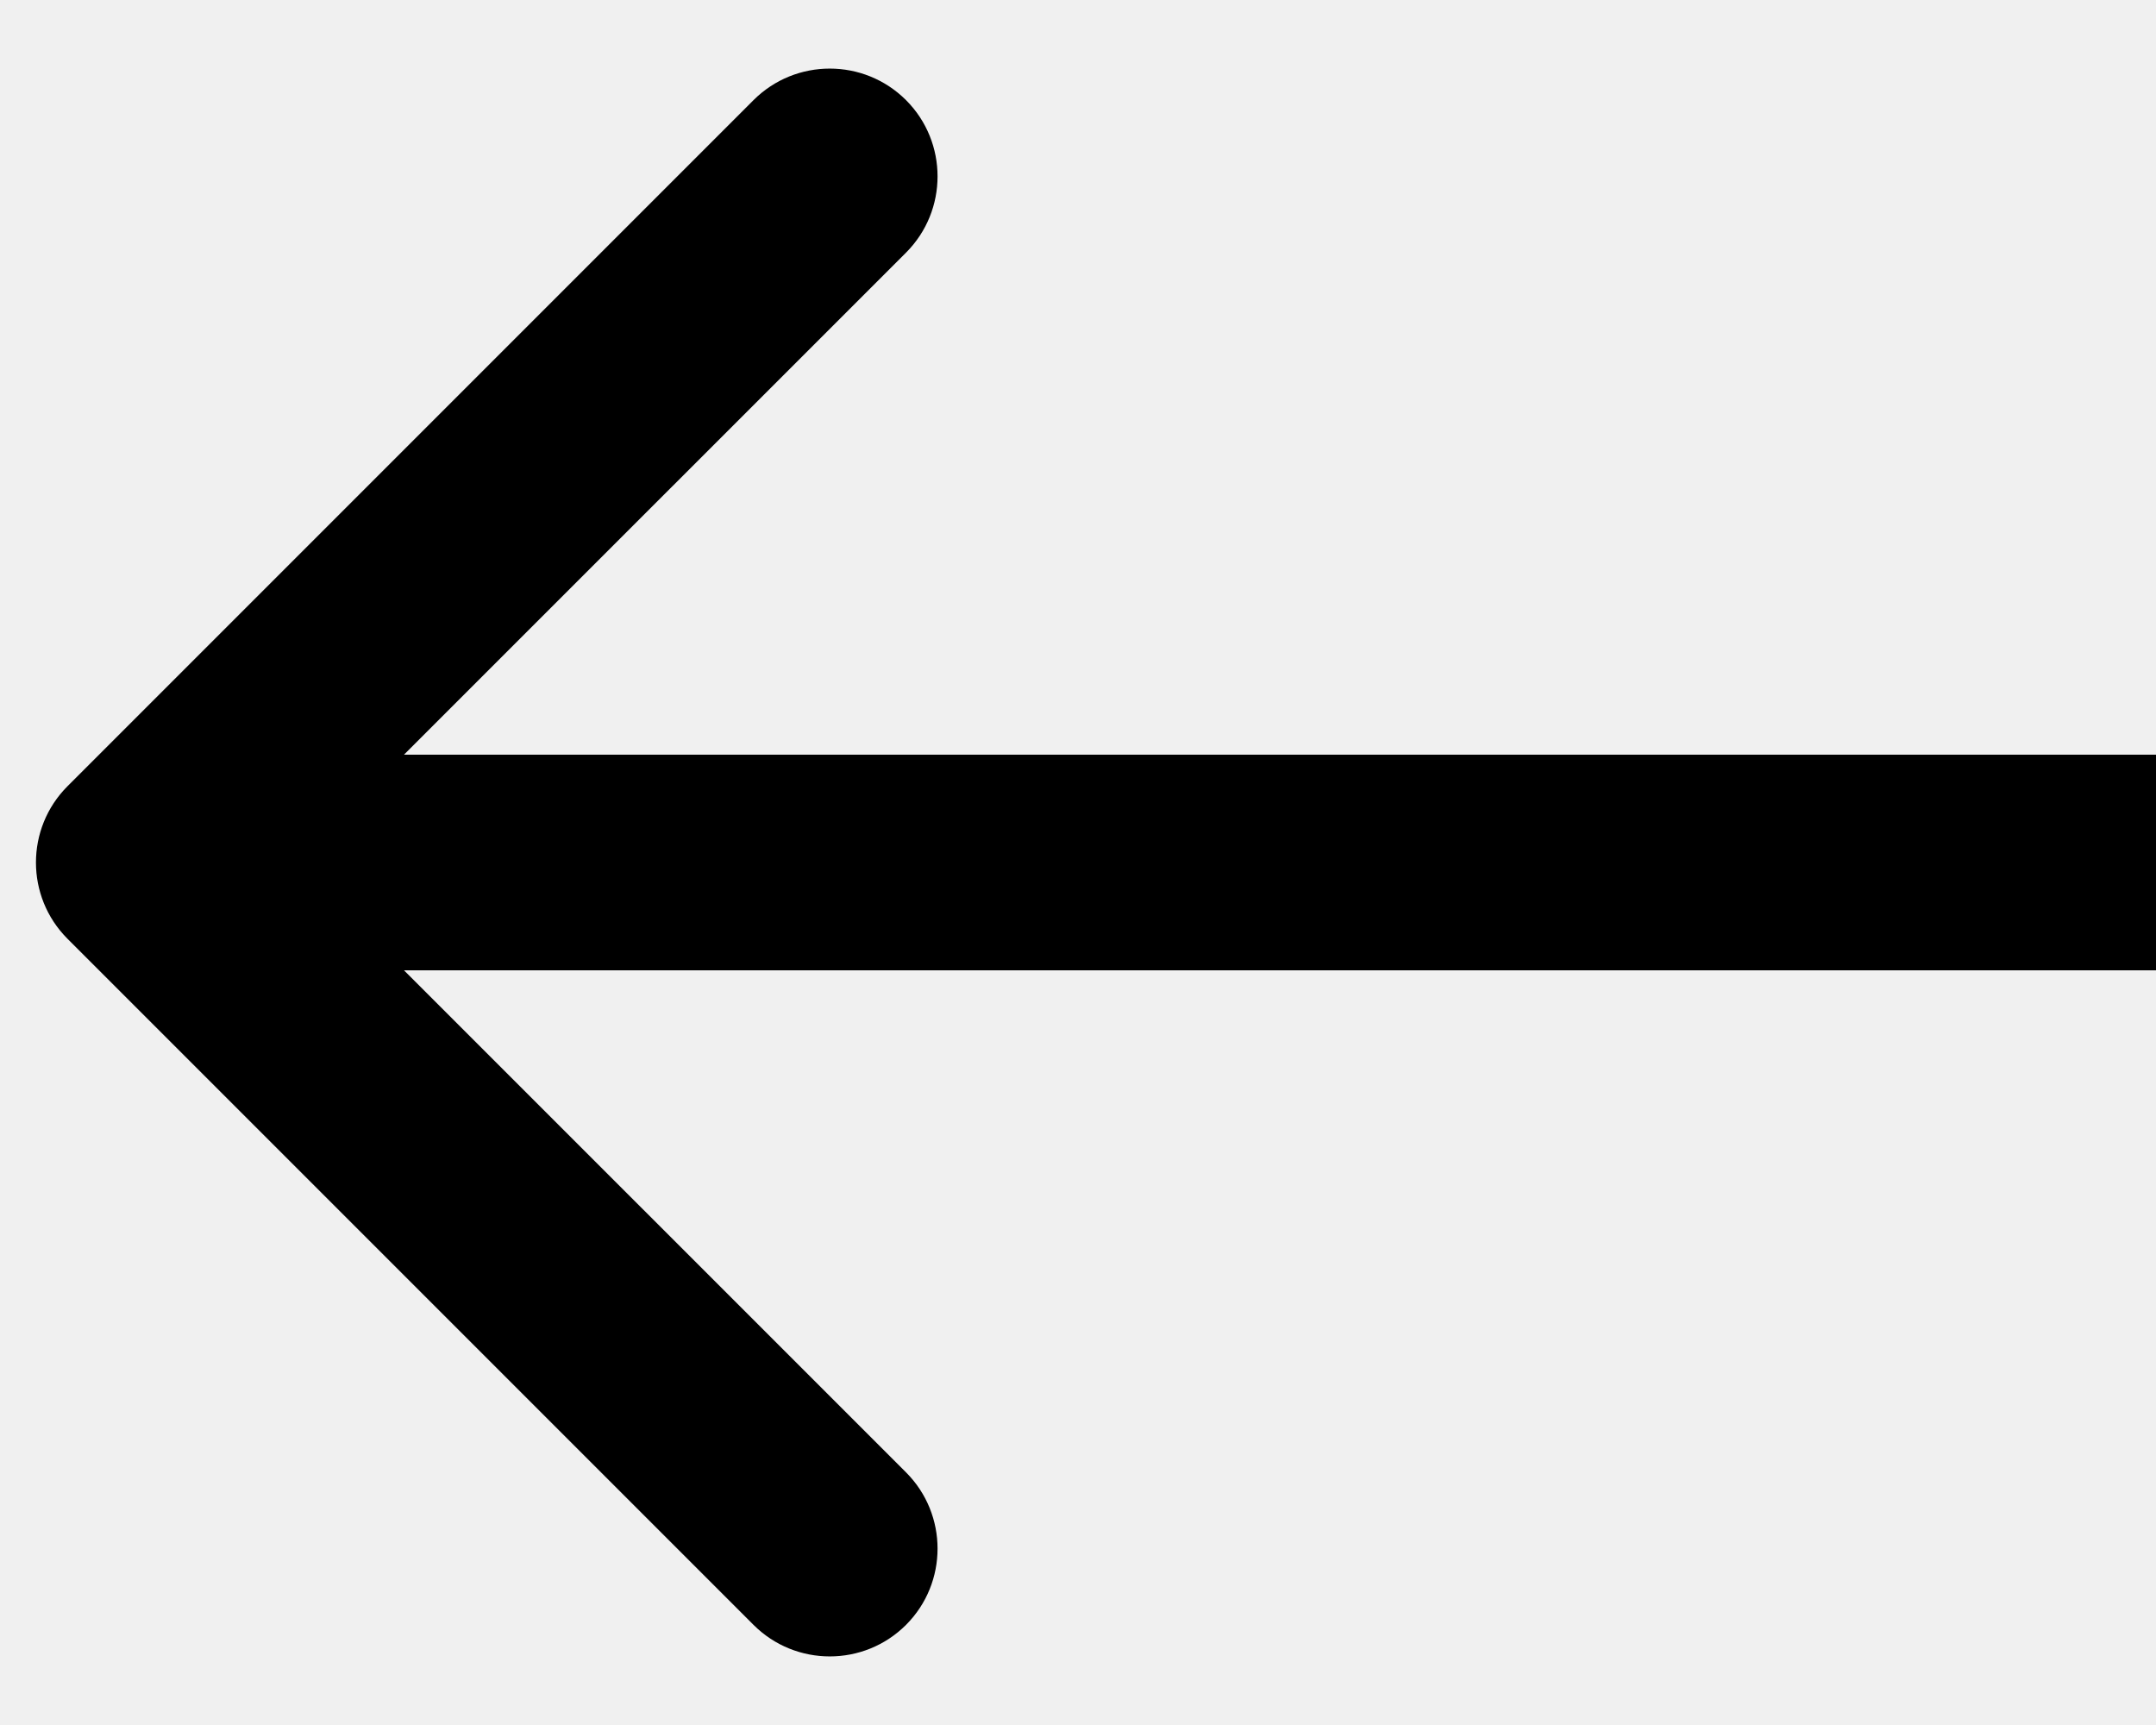
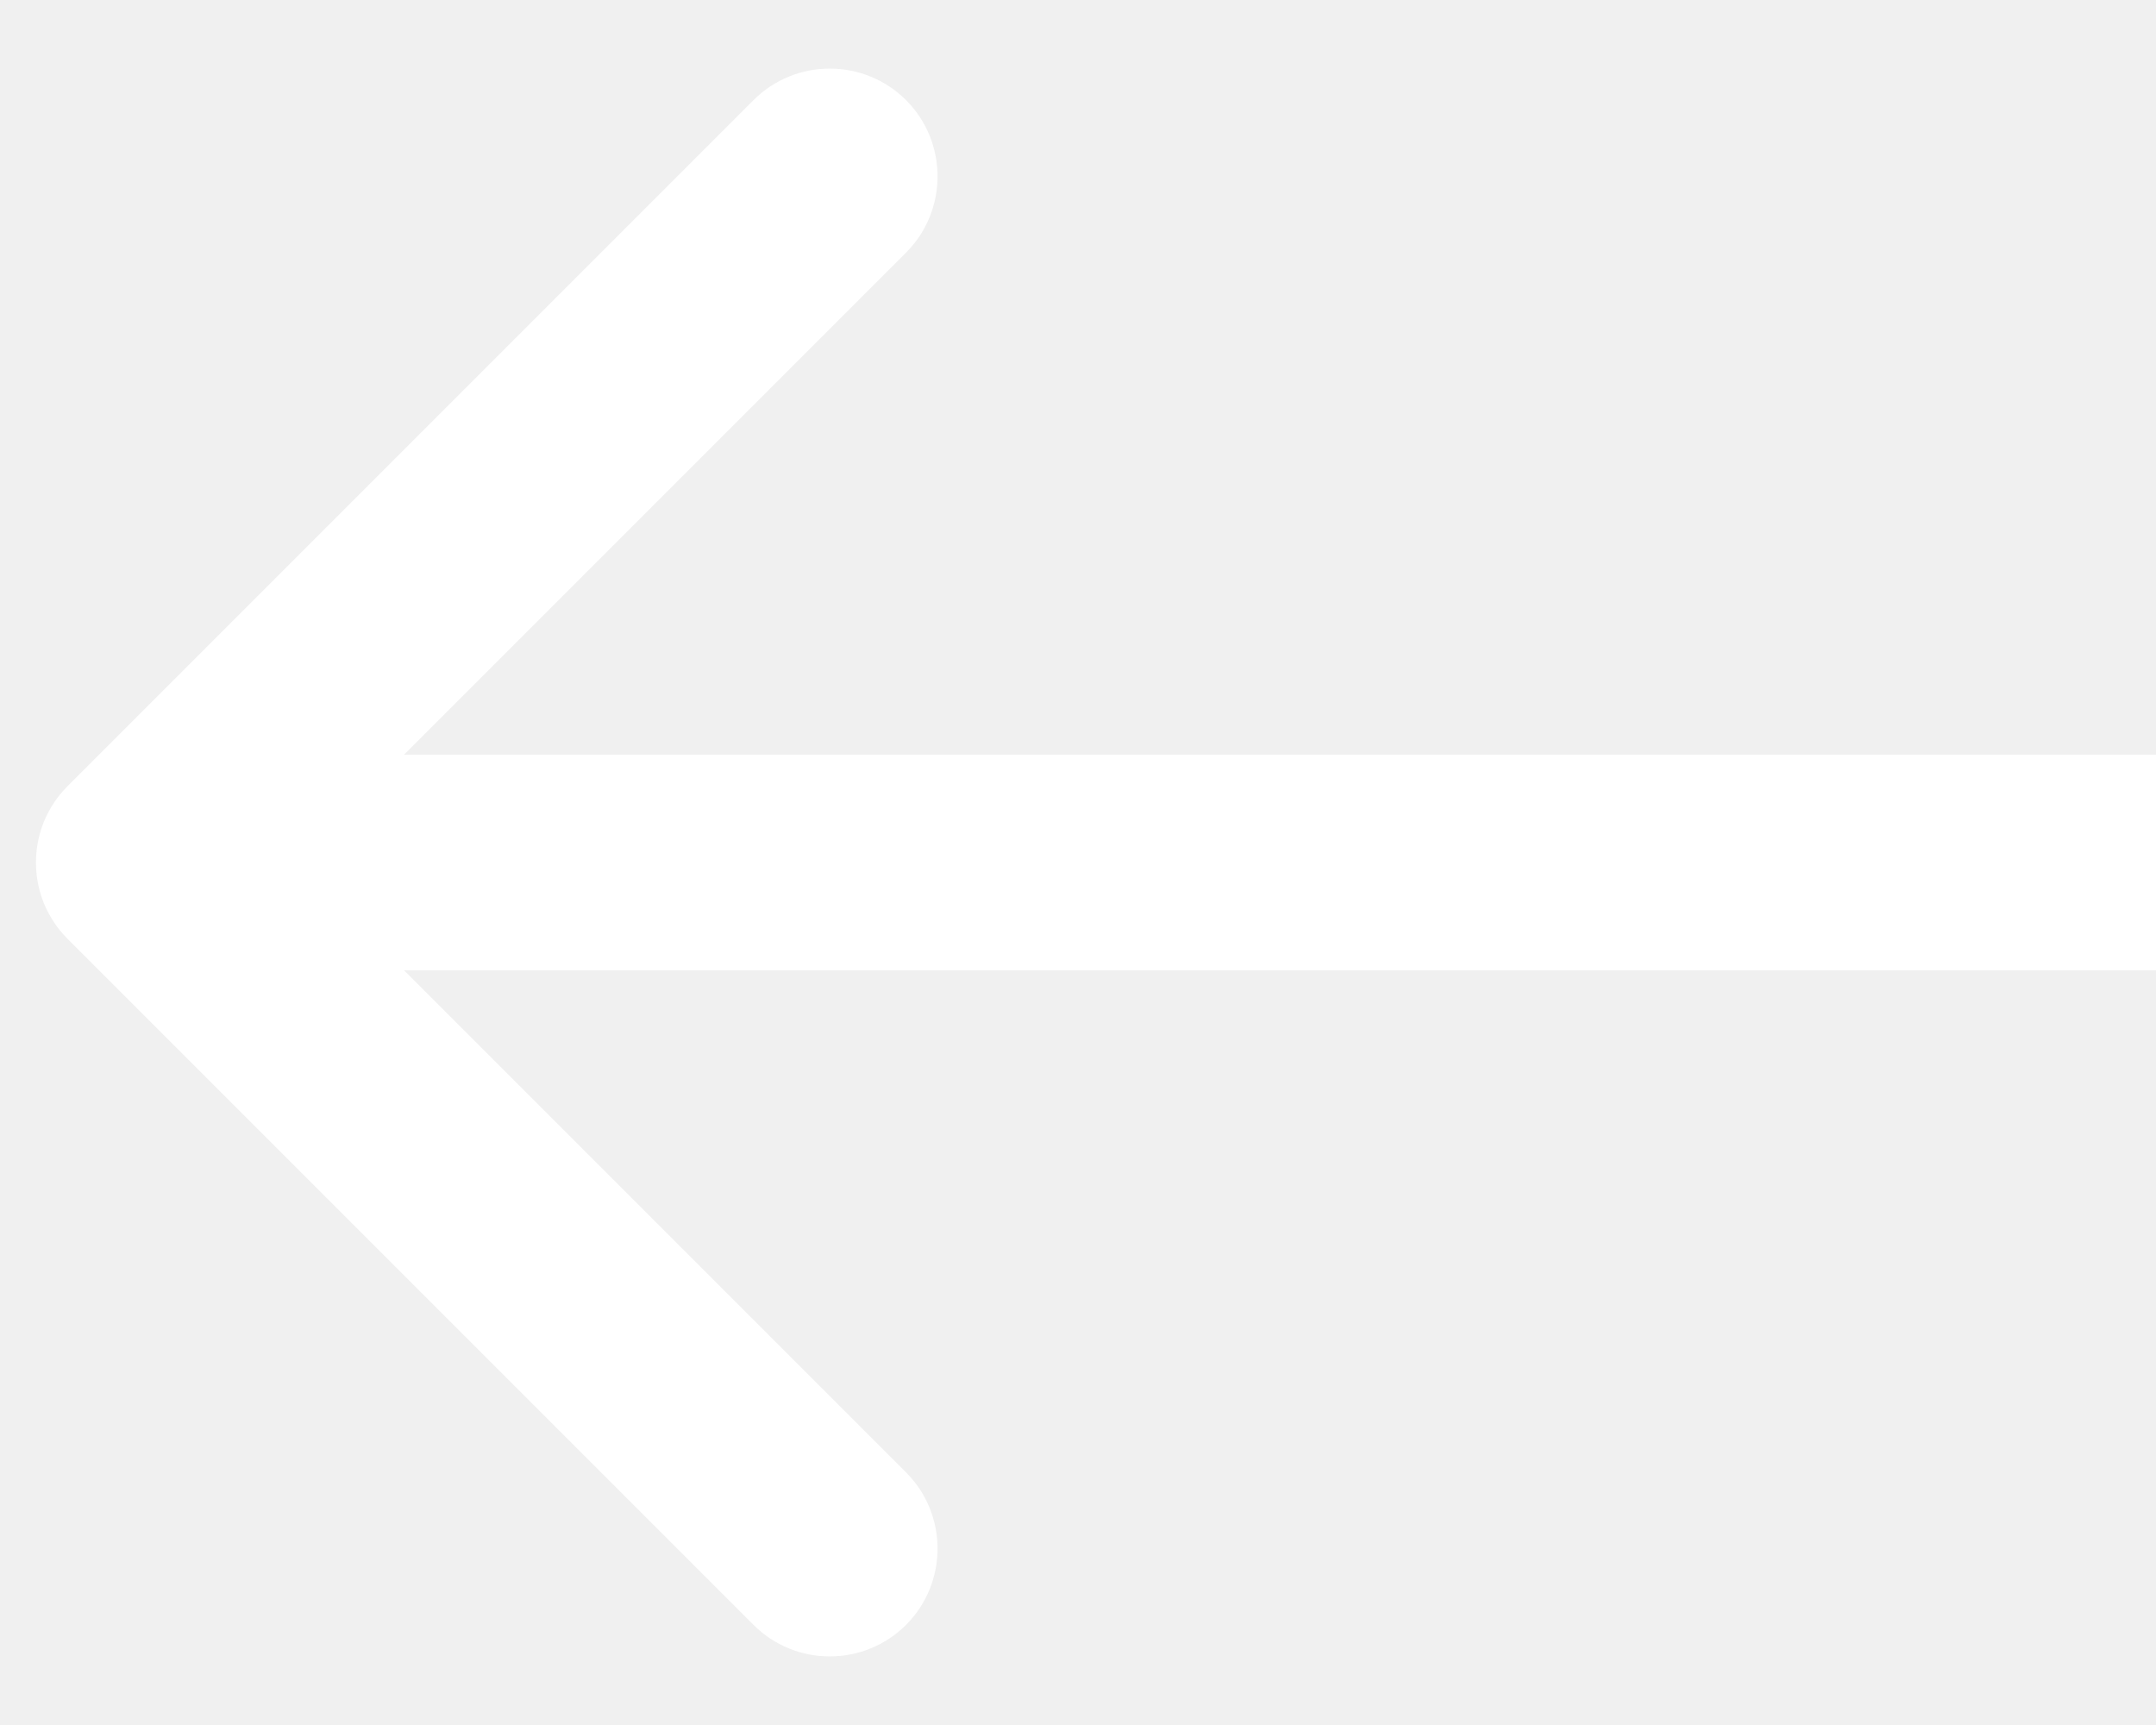
<svg xmlns="http://www.w3.org/2000/svg" width="30" height="24" viewBox="0 0 30 24" fill="none">
-   <path d="M0.939 10.939C0.354 11.525 0.354 12.475 0.939 13.061L10.485 22.607C11.071 23.192 12.021 23.192 12.607 22.607C13.192 22.021 13.192 21.071 12.607 20.485L4.121 12L12.607 3.515C13.192 2.929 13.192 1.979 12.607 1.393C12.021 0.808 11.071 0.808 10.485 1.393L0.939 10.939ZM30 10.5L2 10.5L2 13.5L30 13.5L30 10.5Z" fill="black" />
+   <path d="M0.939 10.939C0.354 11.525 0.354 12.475 0.939 13.061L10.485 22.607C11.071 23.192 12.021 23.192 12.607 22.607C13.192 22.021 13.192 21.071 12.607 20.485L4.121 12L12.607 3.515C13.192 2.929 13.192 1.979 12.607 1.393C12.021 0.808 11.071 0.808 10.485 1.393L0.939 10.939ZM30 10.5L2 10.5L2 13.5L30 13.5L30 10.5Z" fill="white" />
</svg>
